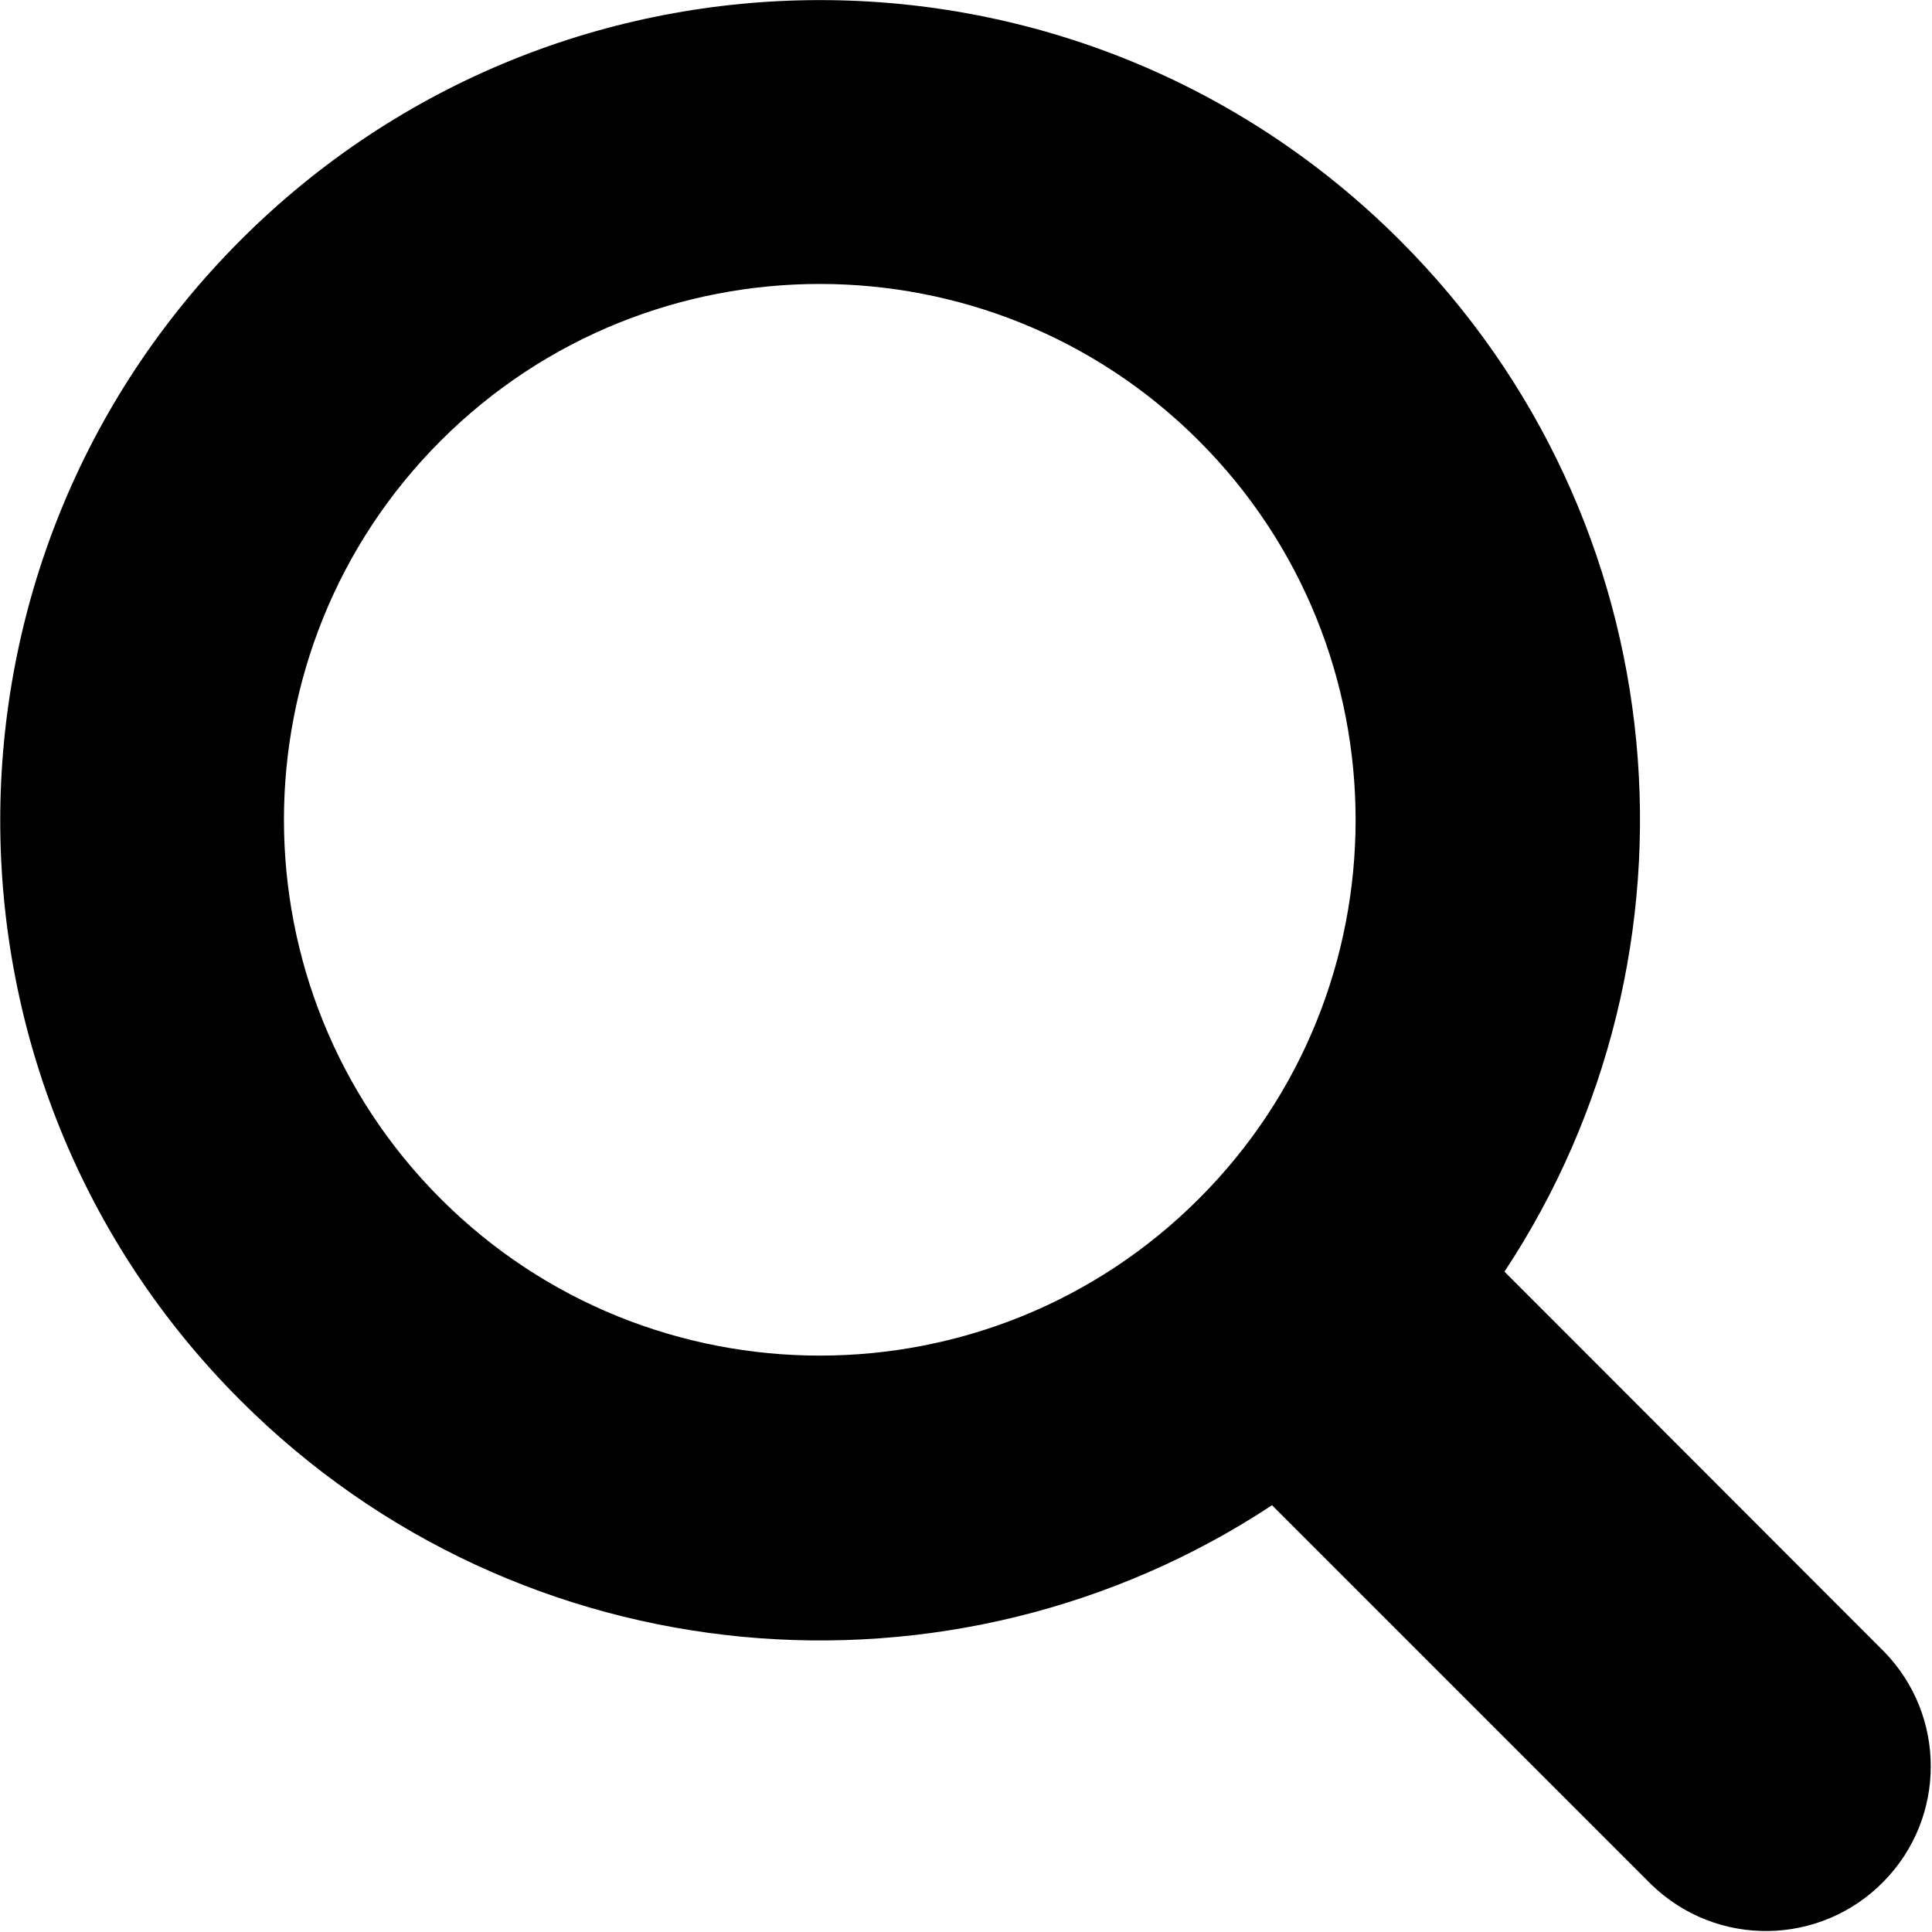
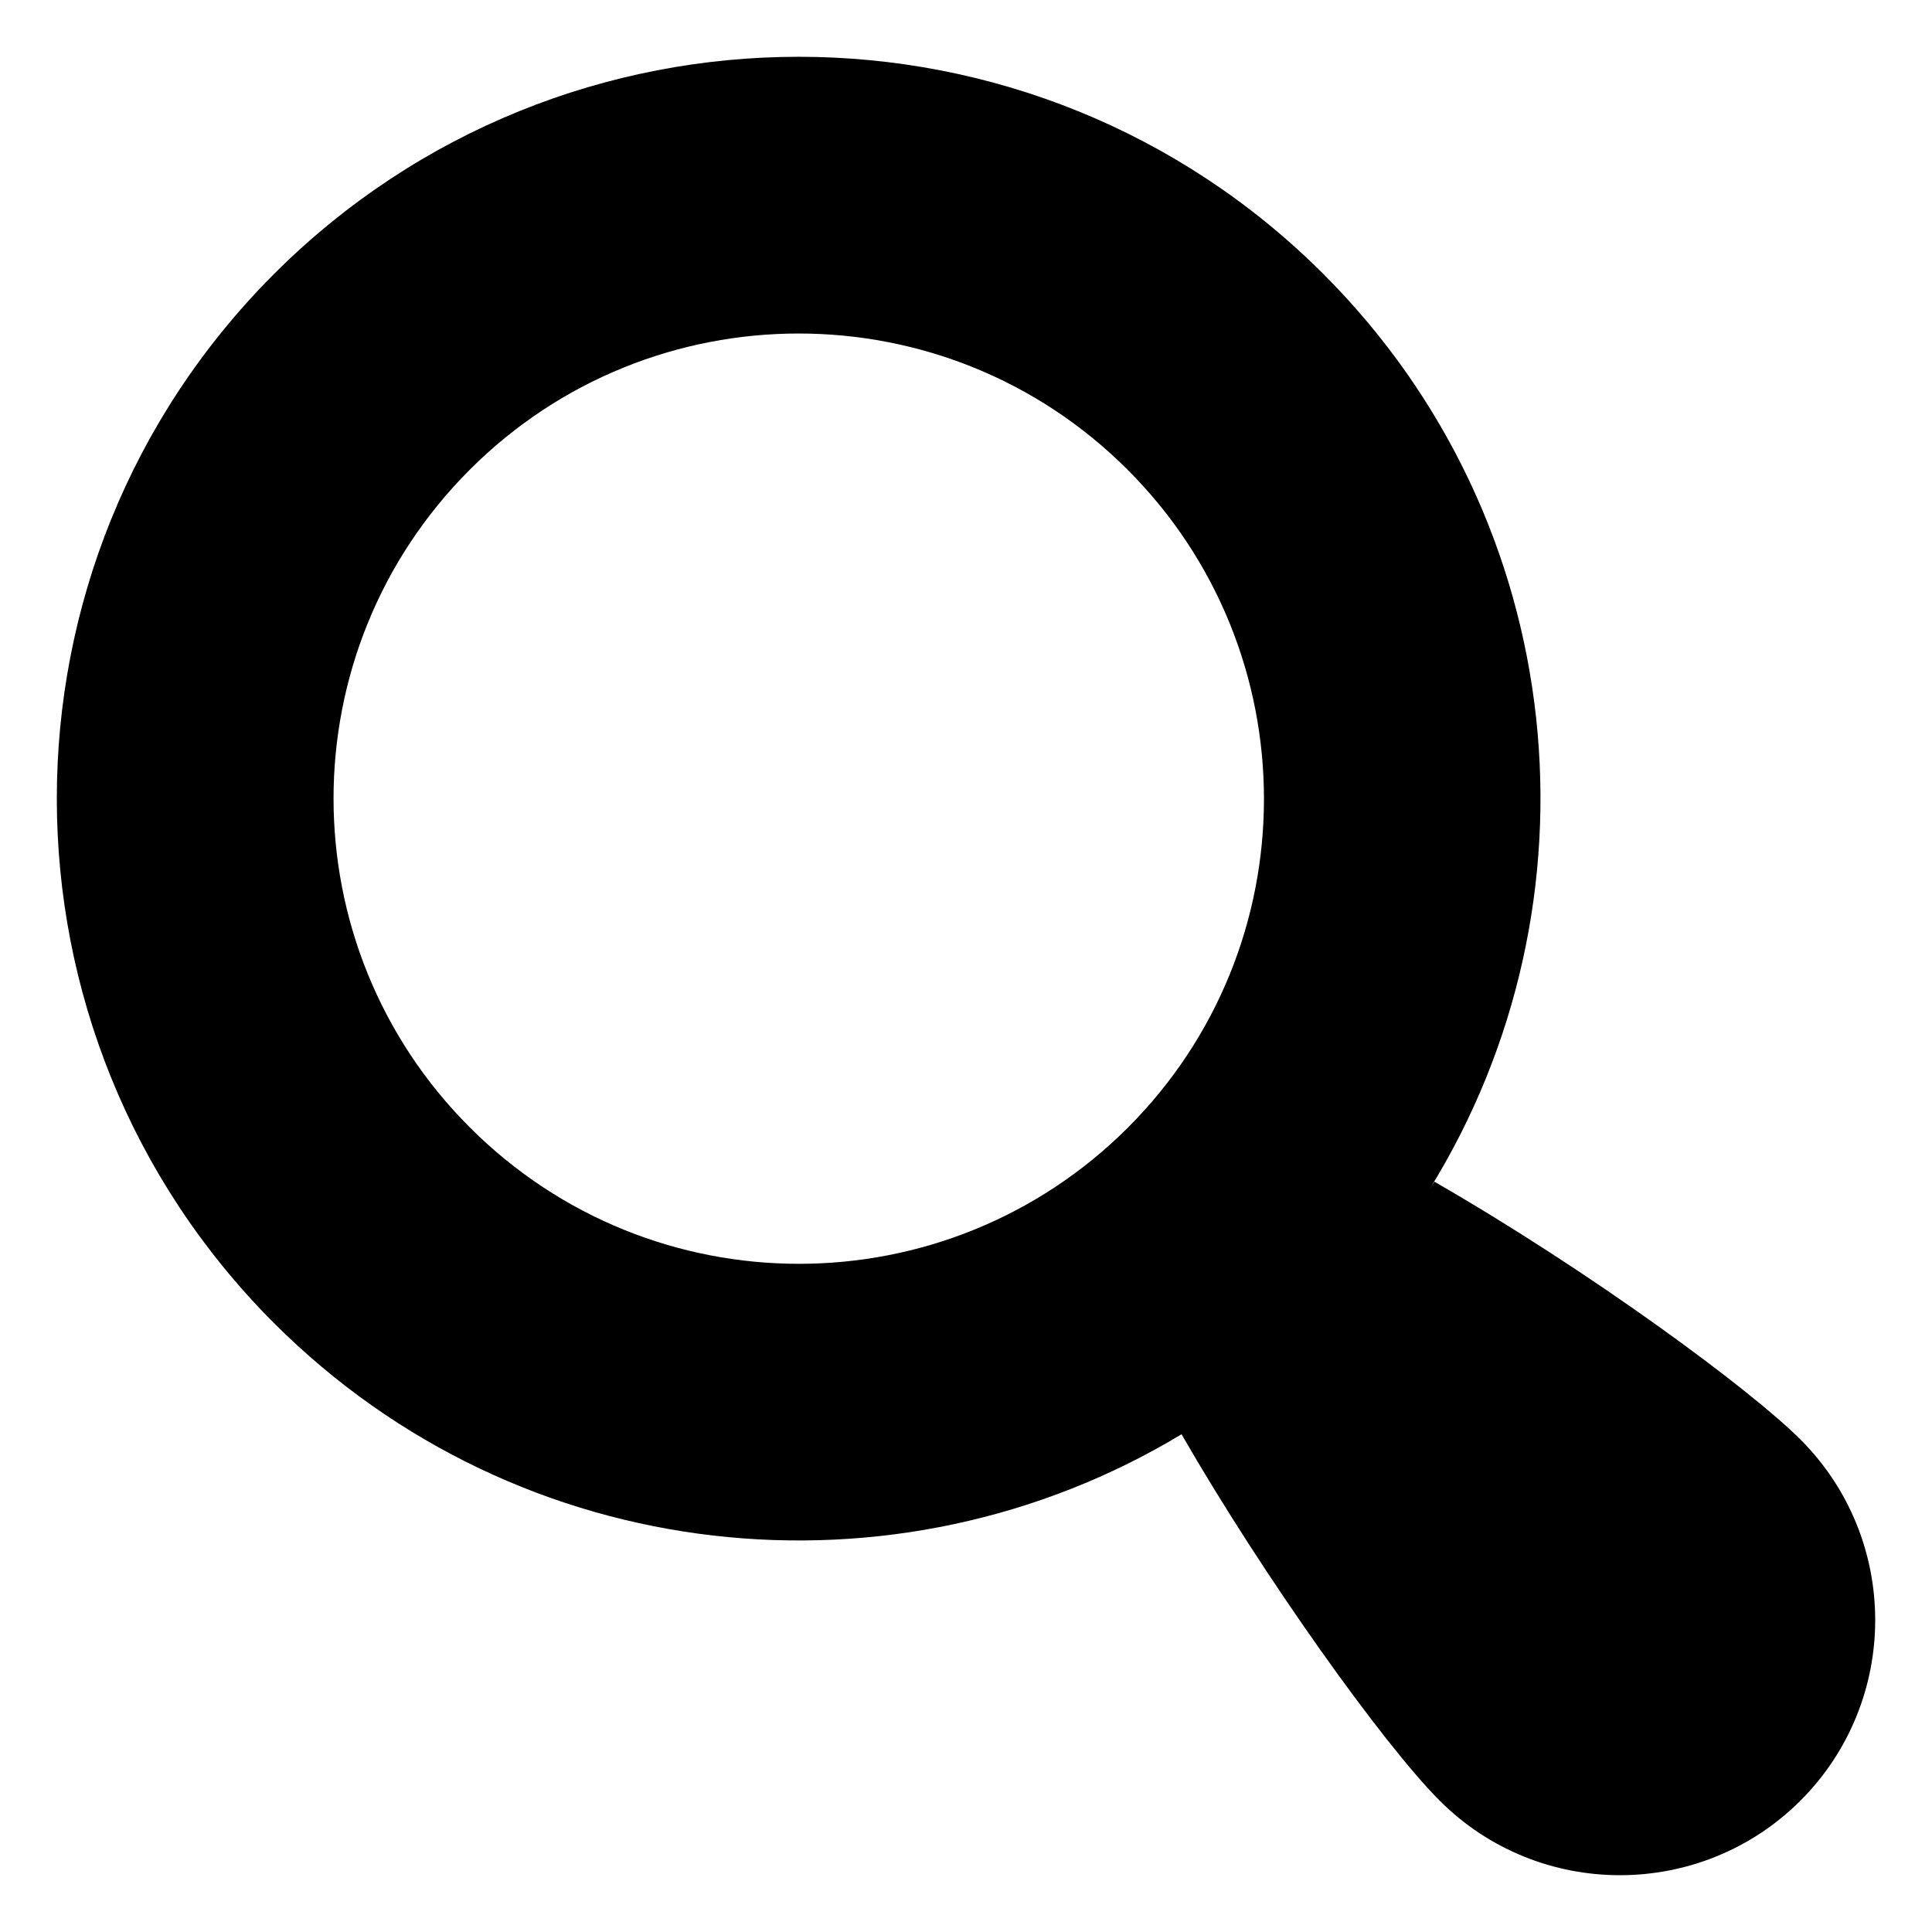
- <svg xmlns="http://www.w3.org/2000/svg" id="Layer_1" enable-background="new 0 0 512 512" viewBox="0 0 512 512">
-   <g id="Layer_2_00000116957217678141496650000002168382575379750296_">
-     <g id="Layer_1_copy_6">
-       <g id="_100">
-         <path d="m371 63.7c-84.9-84.9-222.5-84.9-307.3 0s-84.9 222.5 0 307.4c74.3 74.3 189 83.5 273.4 27.8l100.5 100.5c17.3 16.8 44.9 16.4 61.7-.9 16.5-16.9 16.5-43.9 0-60.8l-100.6-100.7c55.8-84.4 46.6-199.1-27.7-273.3zm-53.3 254c-55.4 55.4-145.5 55.4-200.9 0s-55.4-145.5 0-200.9 145.5-55.4 200.9 0 55.4 145.6 0 200.9z" />
-       </g>
-     </g>
+ <svg xmlns="http://www.w3.org/2000/svg" id="Layer_1" enable-background="new 0 0 68 68" height="512" viewBox="0 0 68 68" width="512">
+   <g>
+     <path d="m63.376 50.671c-1.77-1.77-7.35-5.89-12.89-9.08-.06.09-.12.18-.18.28 6.25-10.07 5.02-23.48-3.73-32.23-10.2-10.19-26.73-10.19-36.93 0-10.2 10.21-10.19 26.73 0 36.93 8.67 8.66 21.9 9.97 31.94 3.91 2.89 5.02 7.1 10.91 9.09 12.9 3.5 3.5 9.2 3.49 12.7-.01 3.5-3.51 3.5-9.19 0-12.7zm-23.68-10.98c-6.4 6.39-16.76 6.39-23.16-.01-6.39-6.39-6.4-16.75 0-23.15 6.39-6.39 16.76-6.39 23.15 0 6.4 6.4 6.4 16.77.01 23.16z" />
  </g>
</svg>
